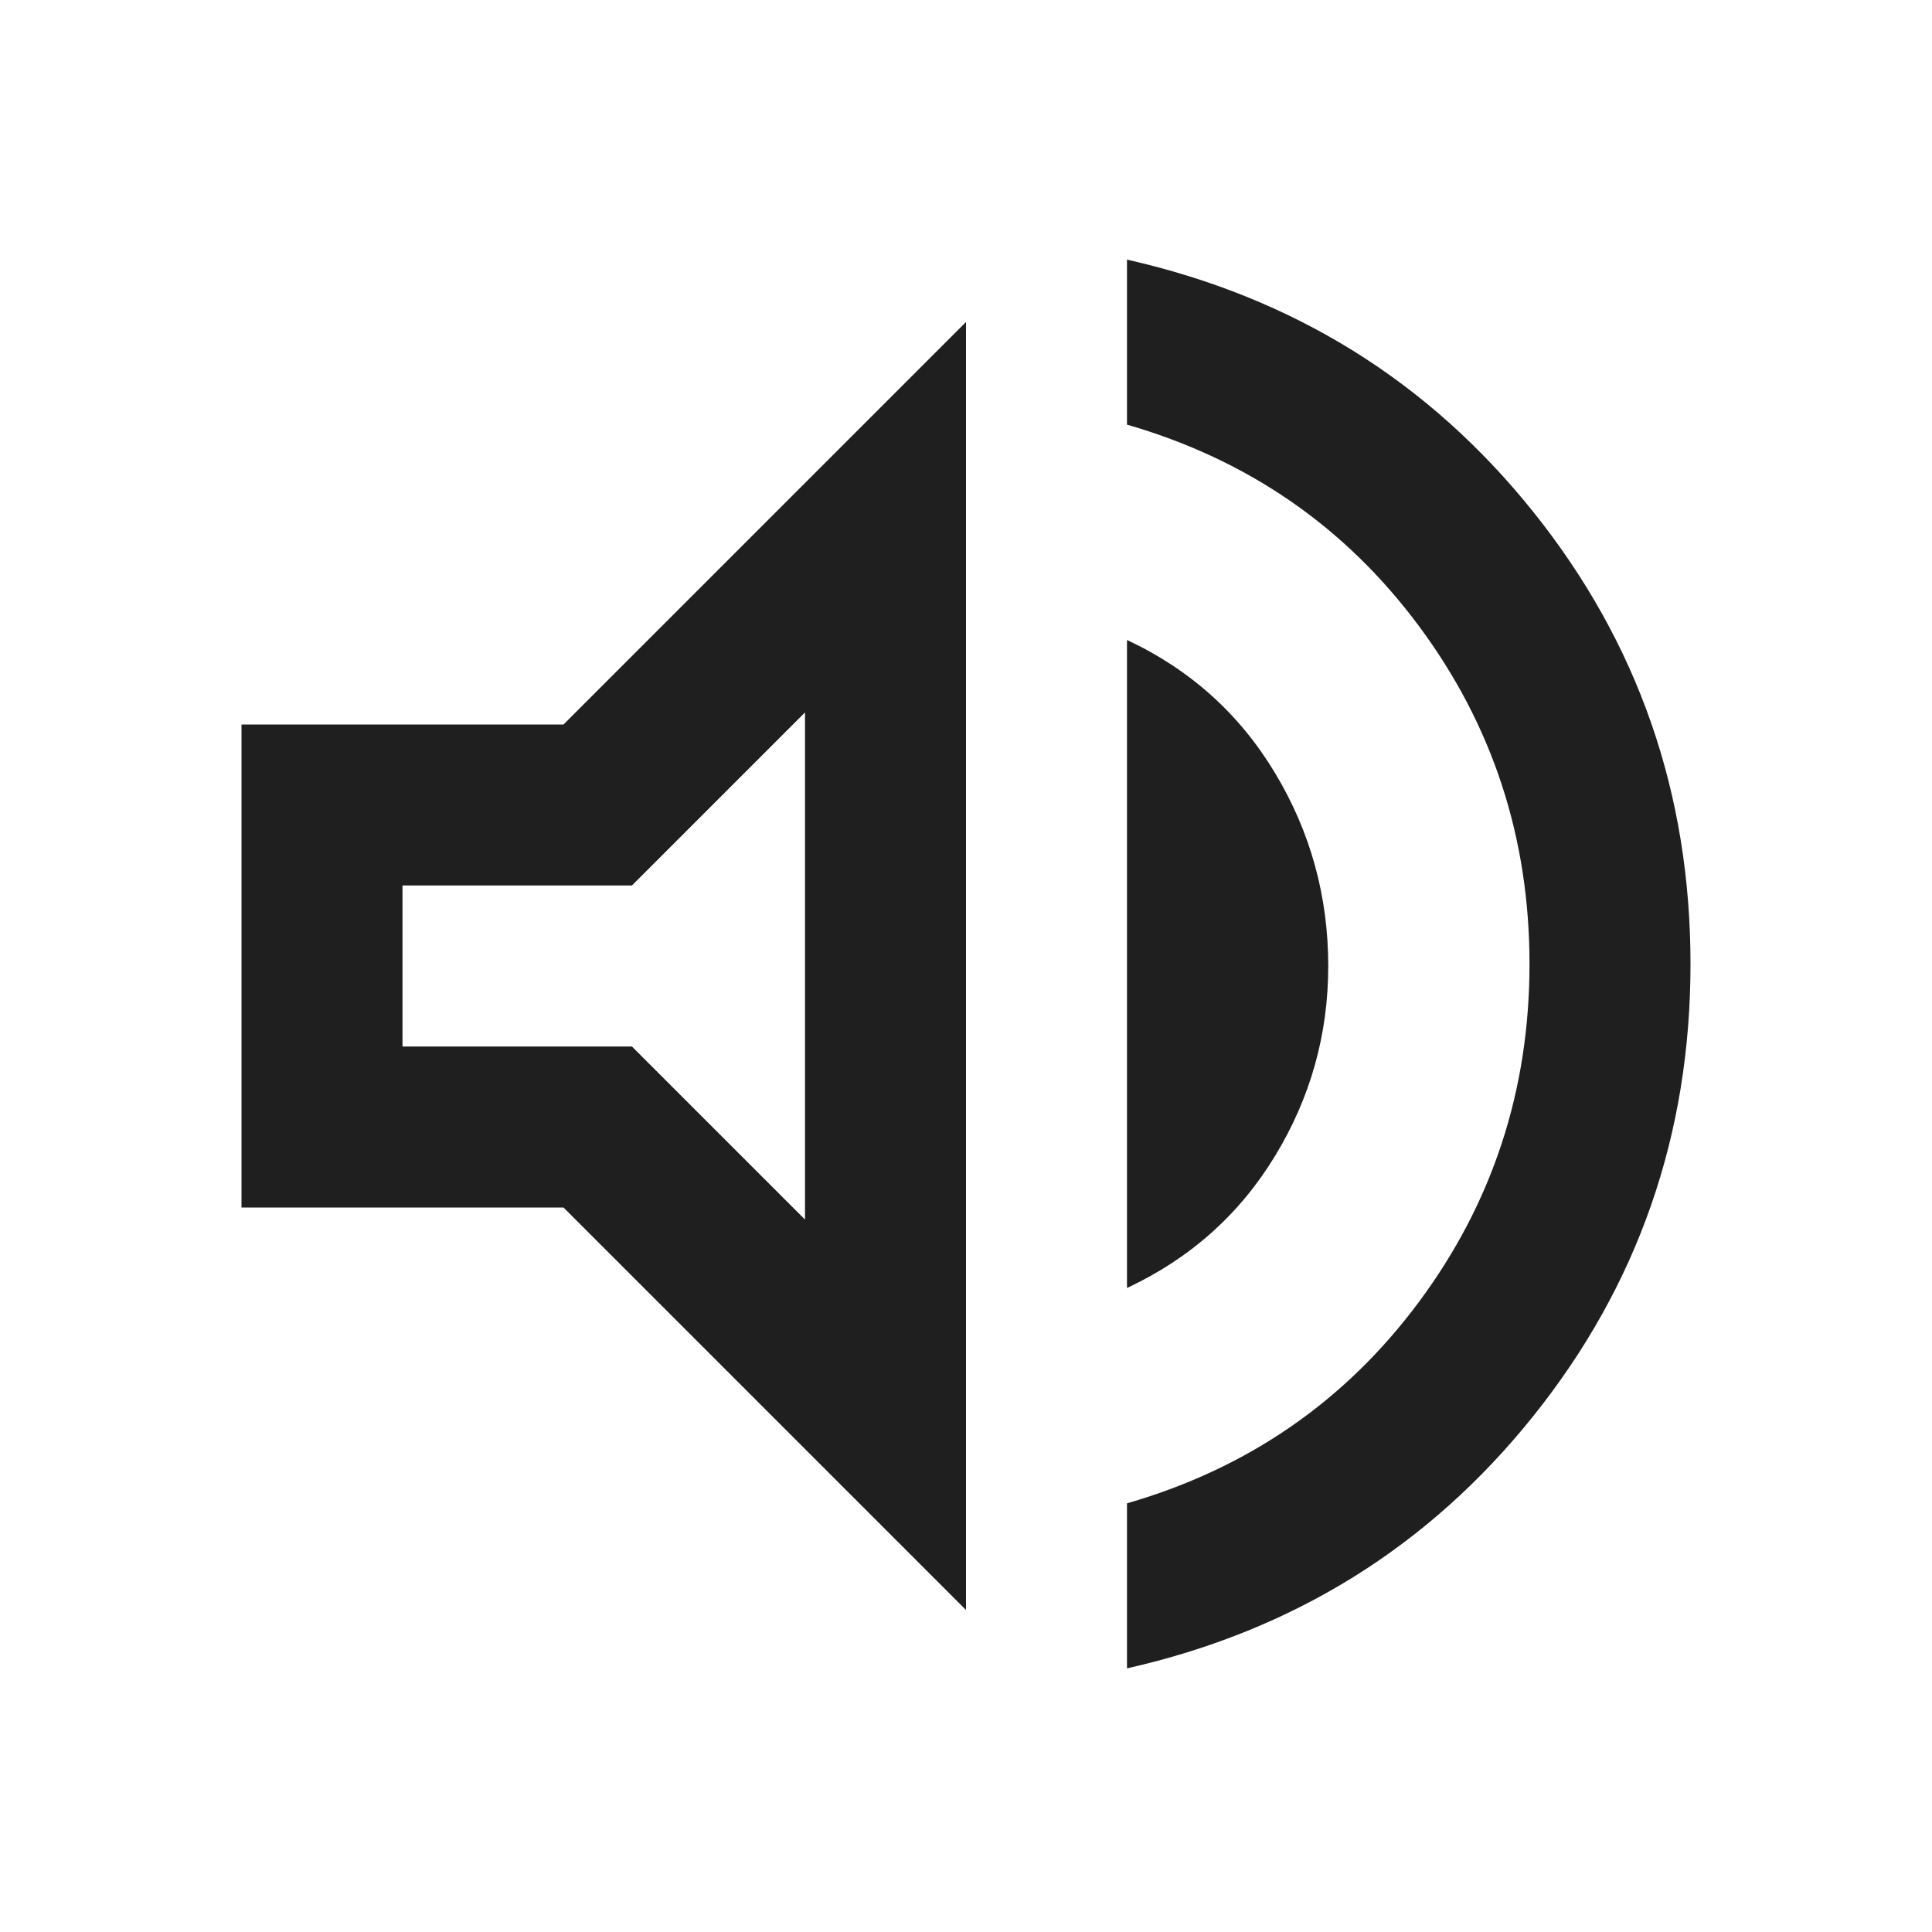
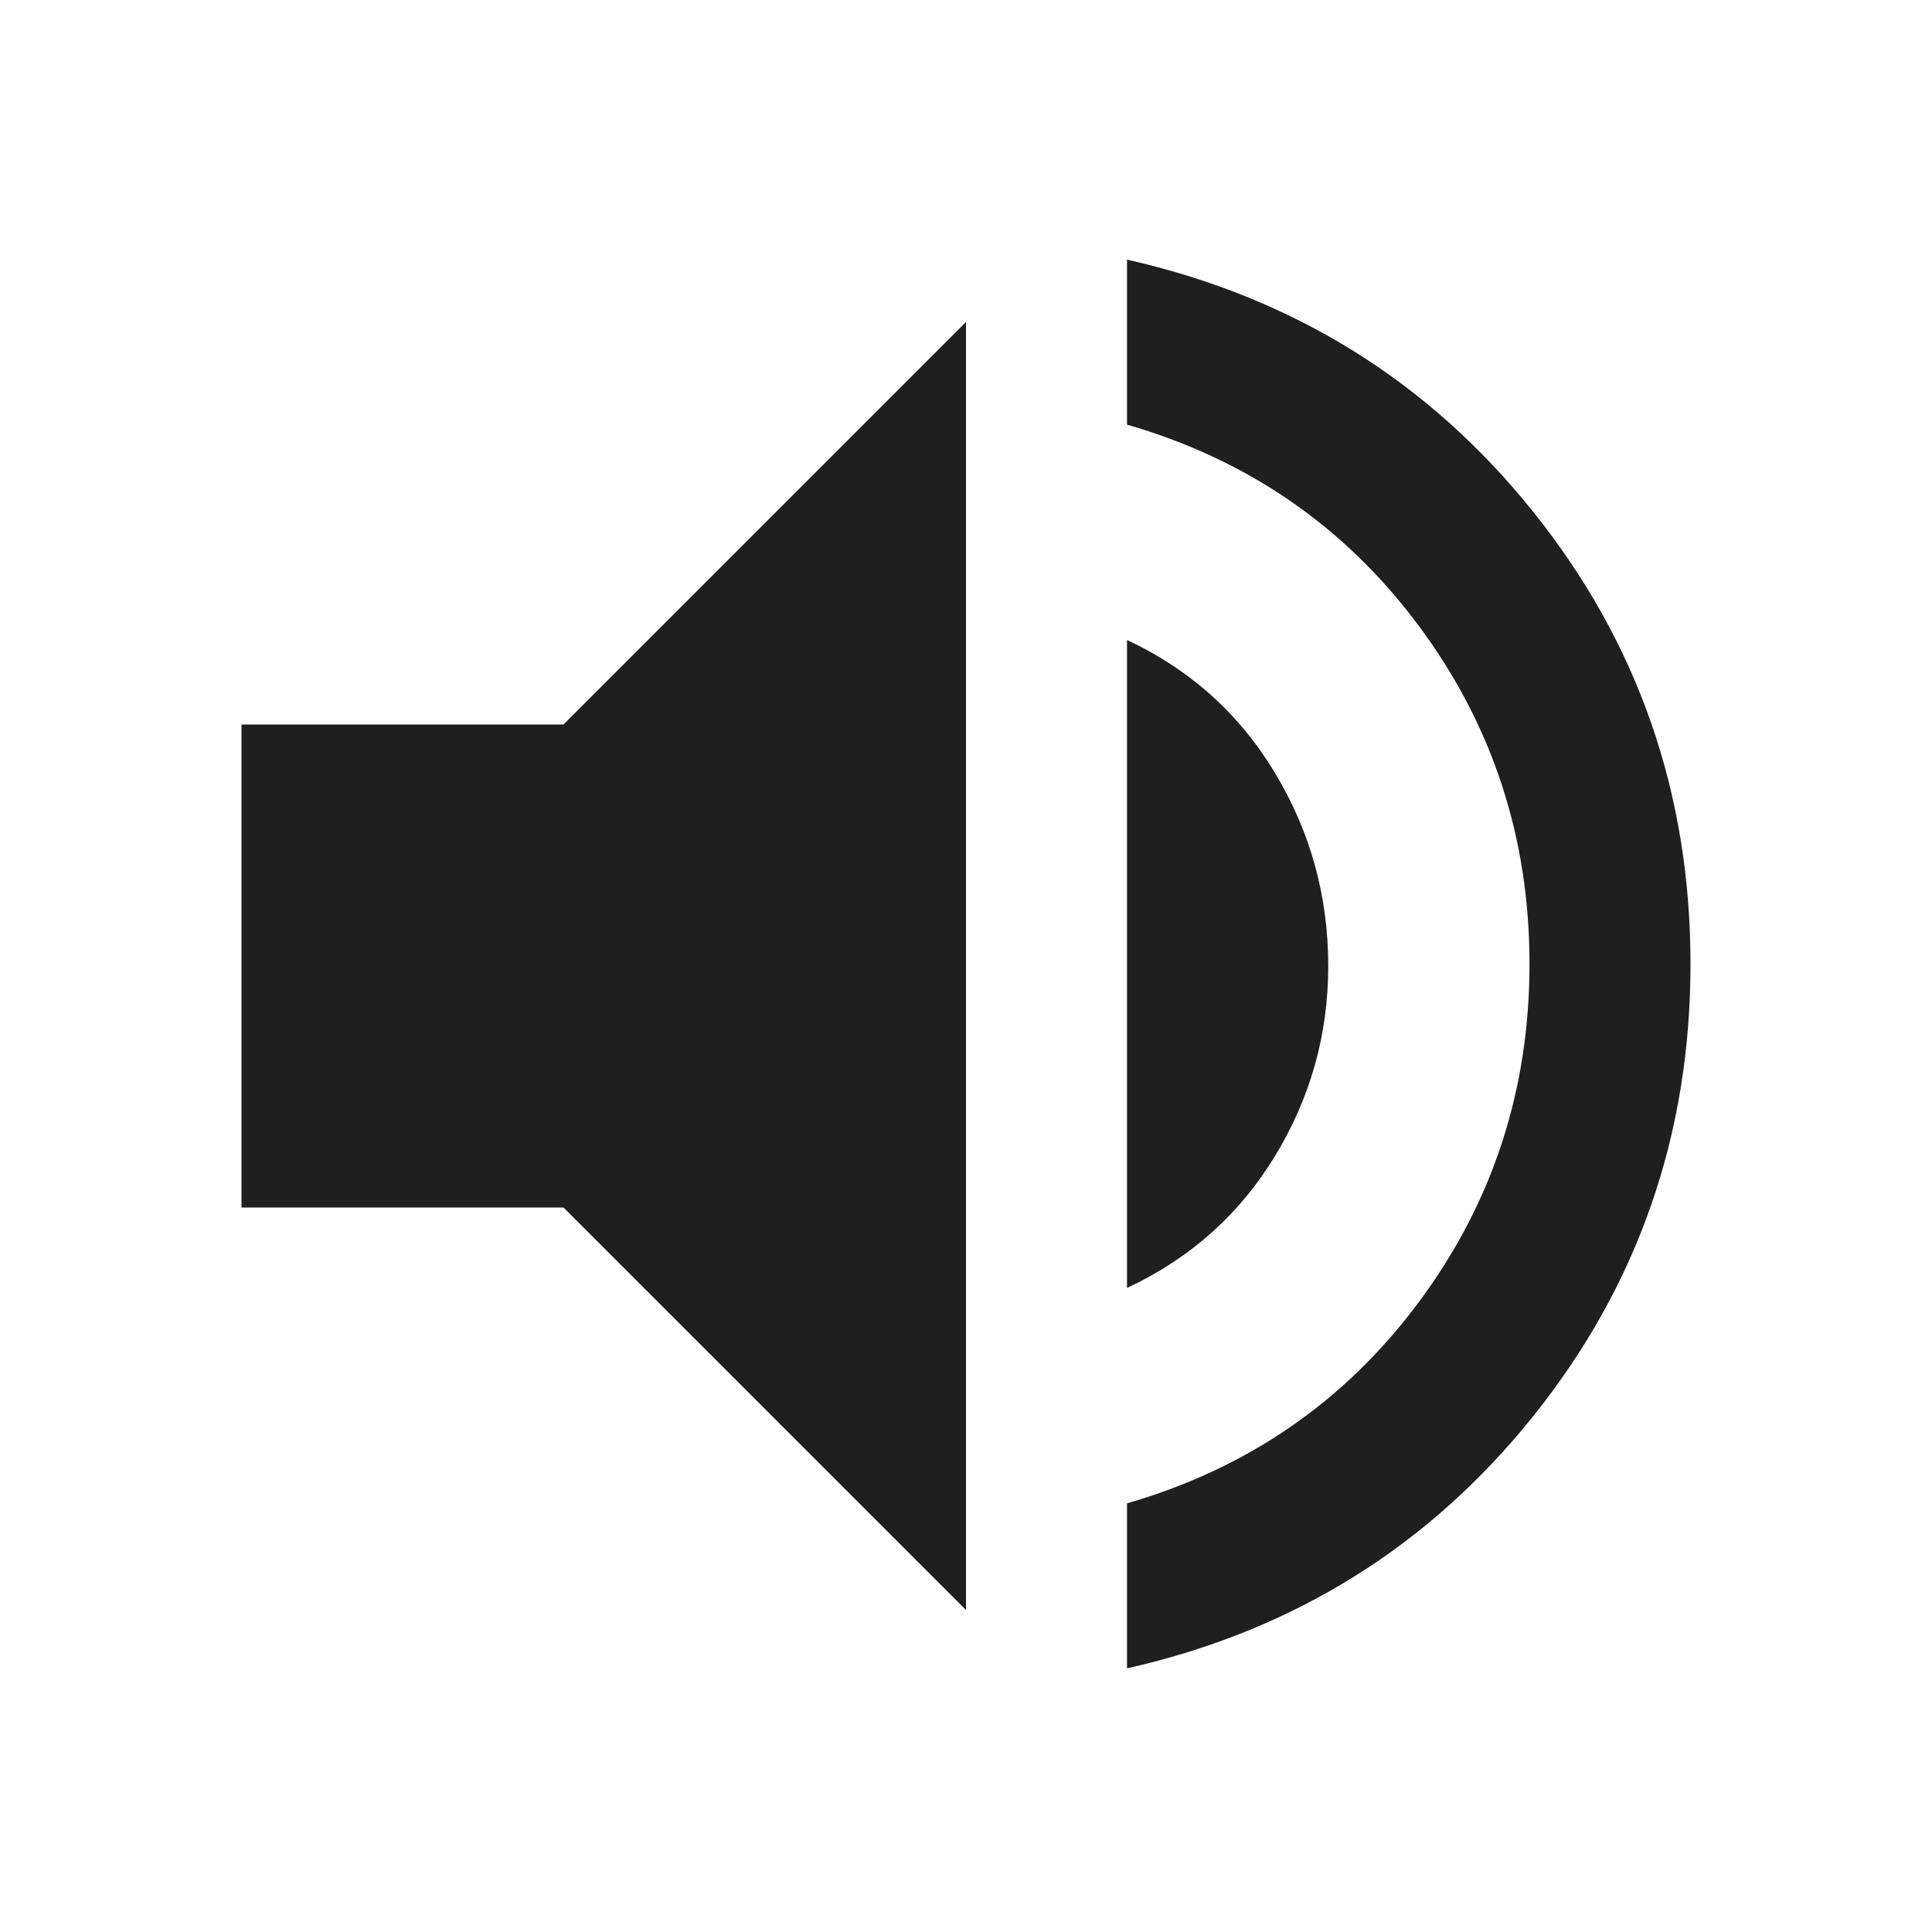
<svg xmlns="http://www.w3.org/2000/svg" height="24px" viewBox="0 -960 960 960" width="24px" fill="#1f1f1f">
-   <path d="M560-131v-82q90-26 145-100t55-168q0-94-55-168T560-749v-82q124 28 202 125.5T840-481q0 127-78 224.5T560-131ZM120-360v-240h160l200-200v640L280-360H120Zm440 40v-322q47 22 73.5 66t26.5 96q0 51-26.5 94.5T560-320ZM400-606l-86 86H200v80h114l86 86v-252ZM300-480Z" />
+   <path d="M560-131v-82q90-26 145-100t55-168q0-94-55-168T560-749v-82q124 28 202 125.5T840-481q0 127-78 224.5T560-131ZM120-360v-240h160l200-200v640L280-360H120Zm440 40v-322q47 22 73.5 66t26.5 96q0 51-26.5 94.5T560-320Z" />
</svg>
